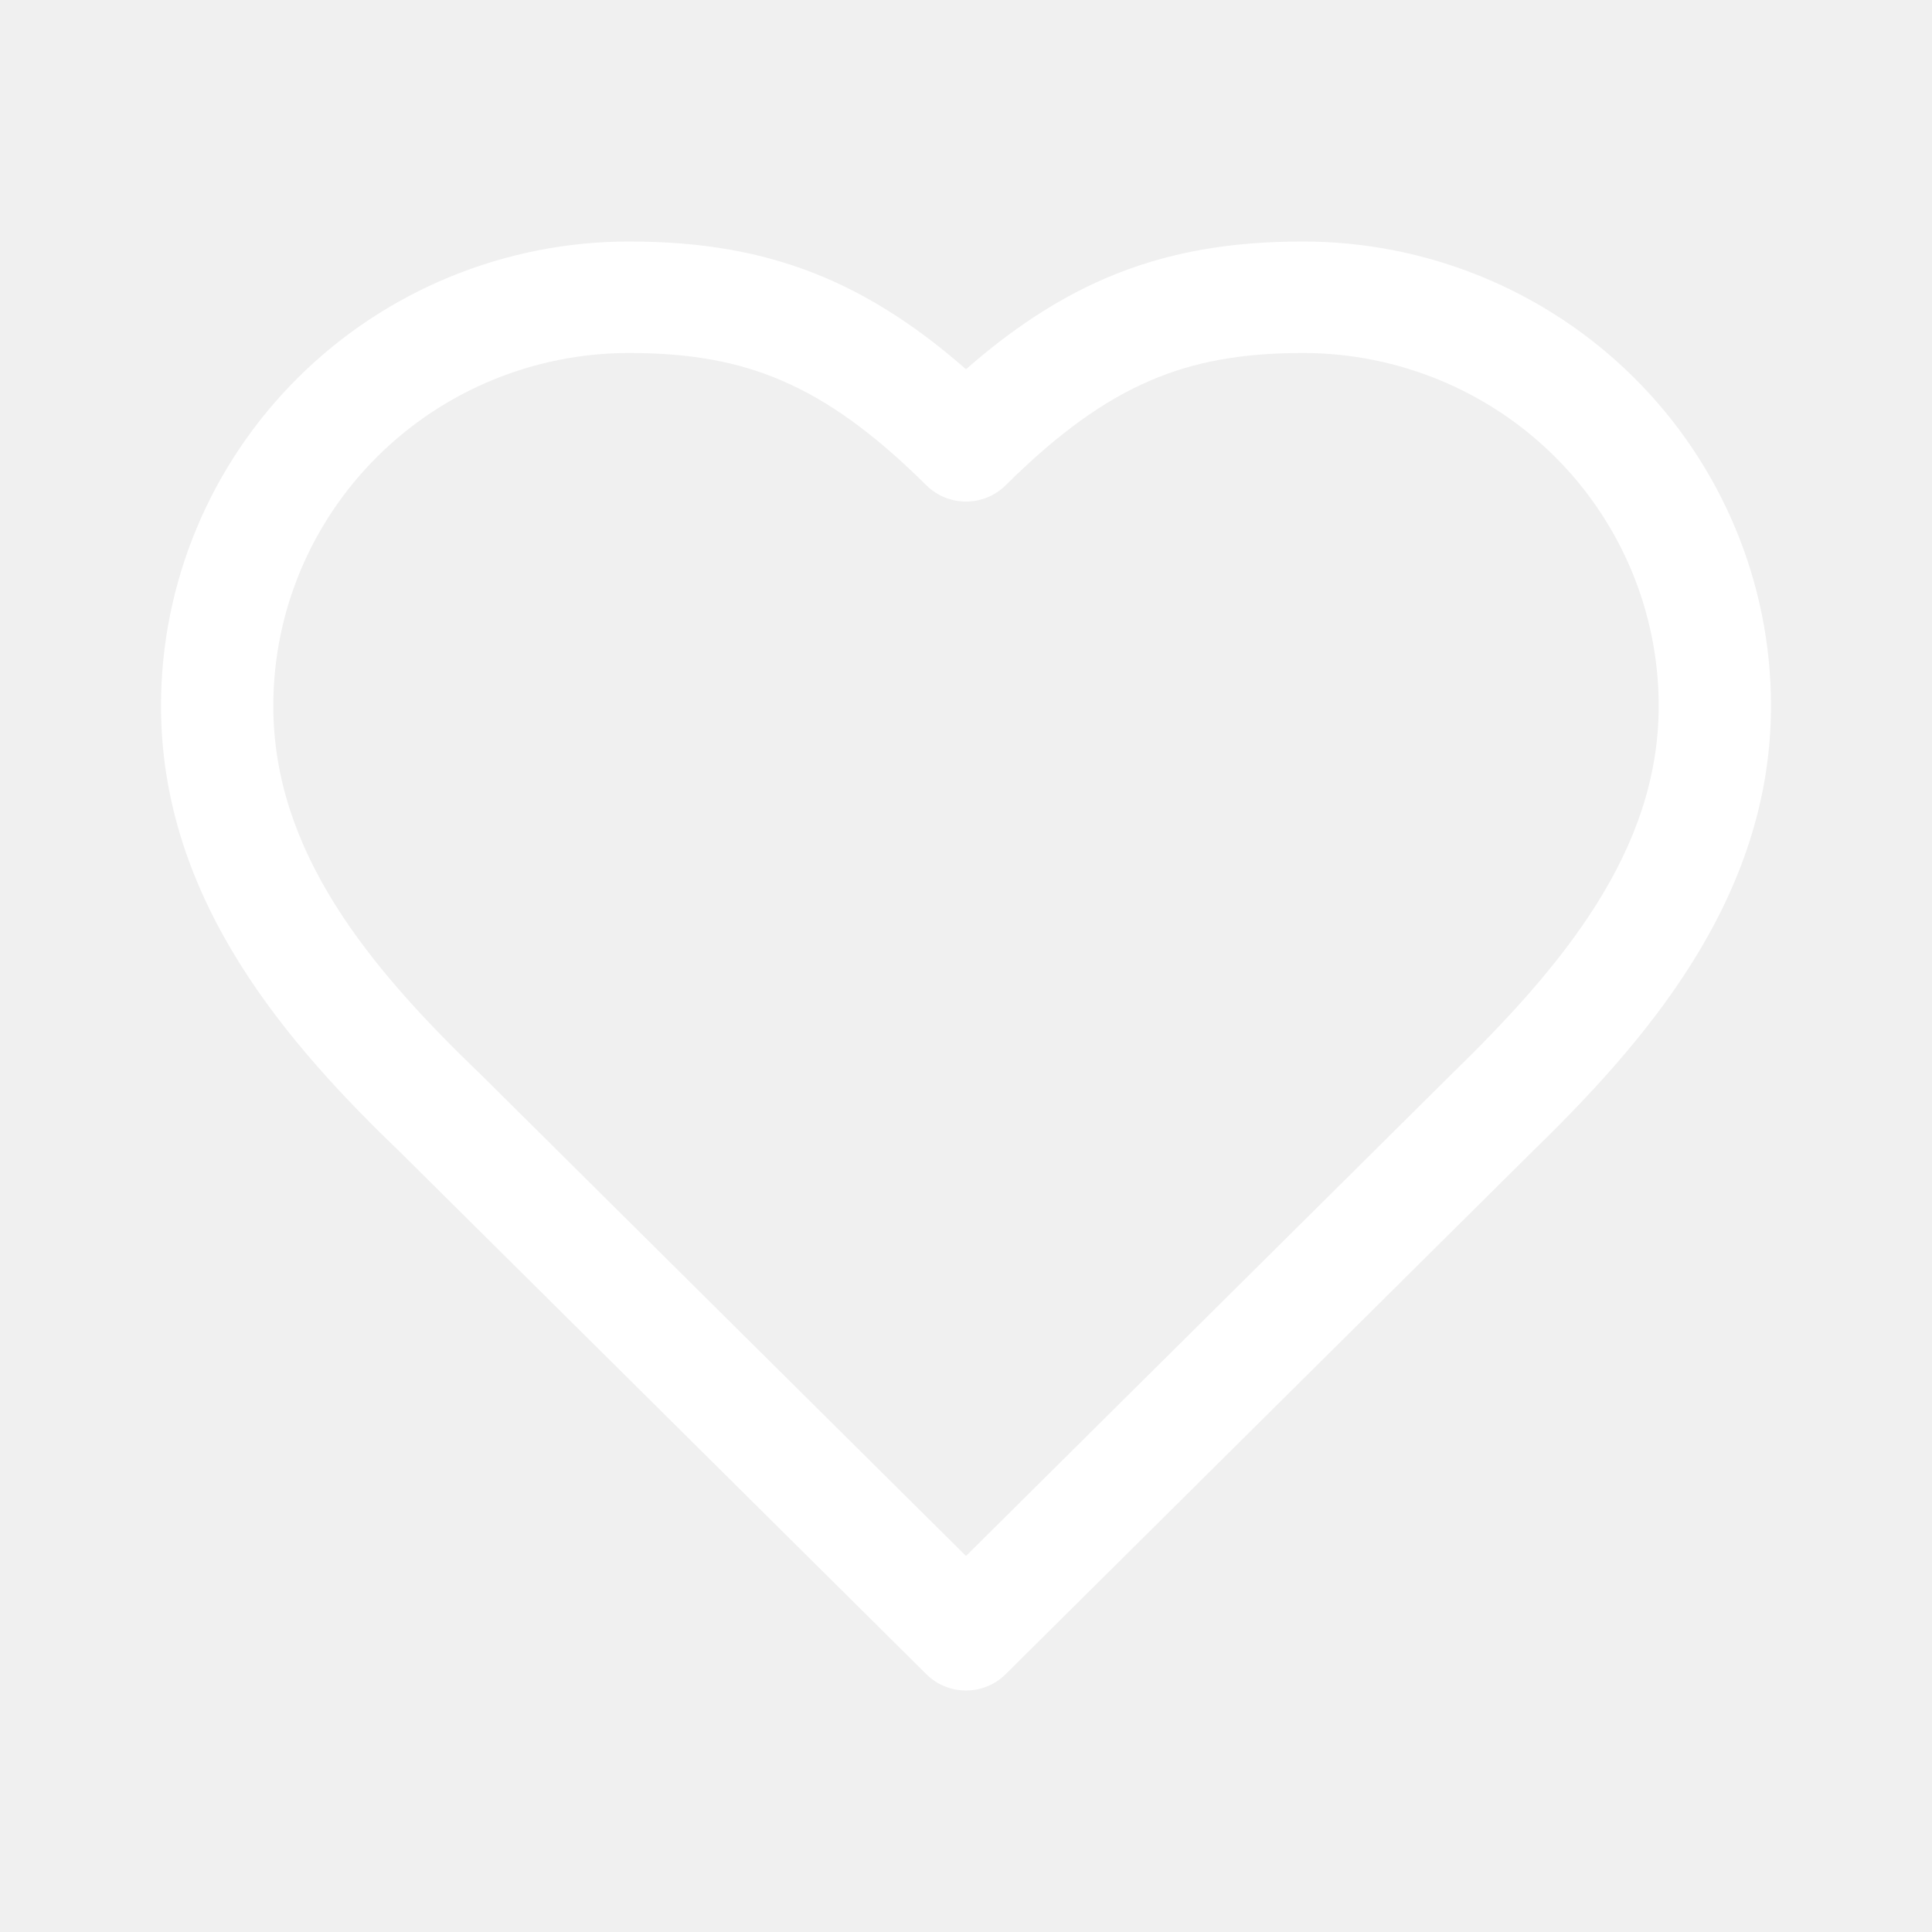
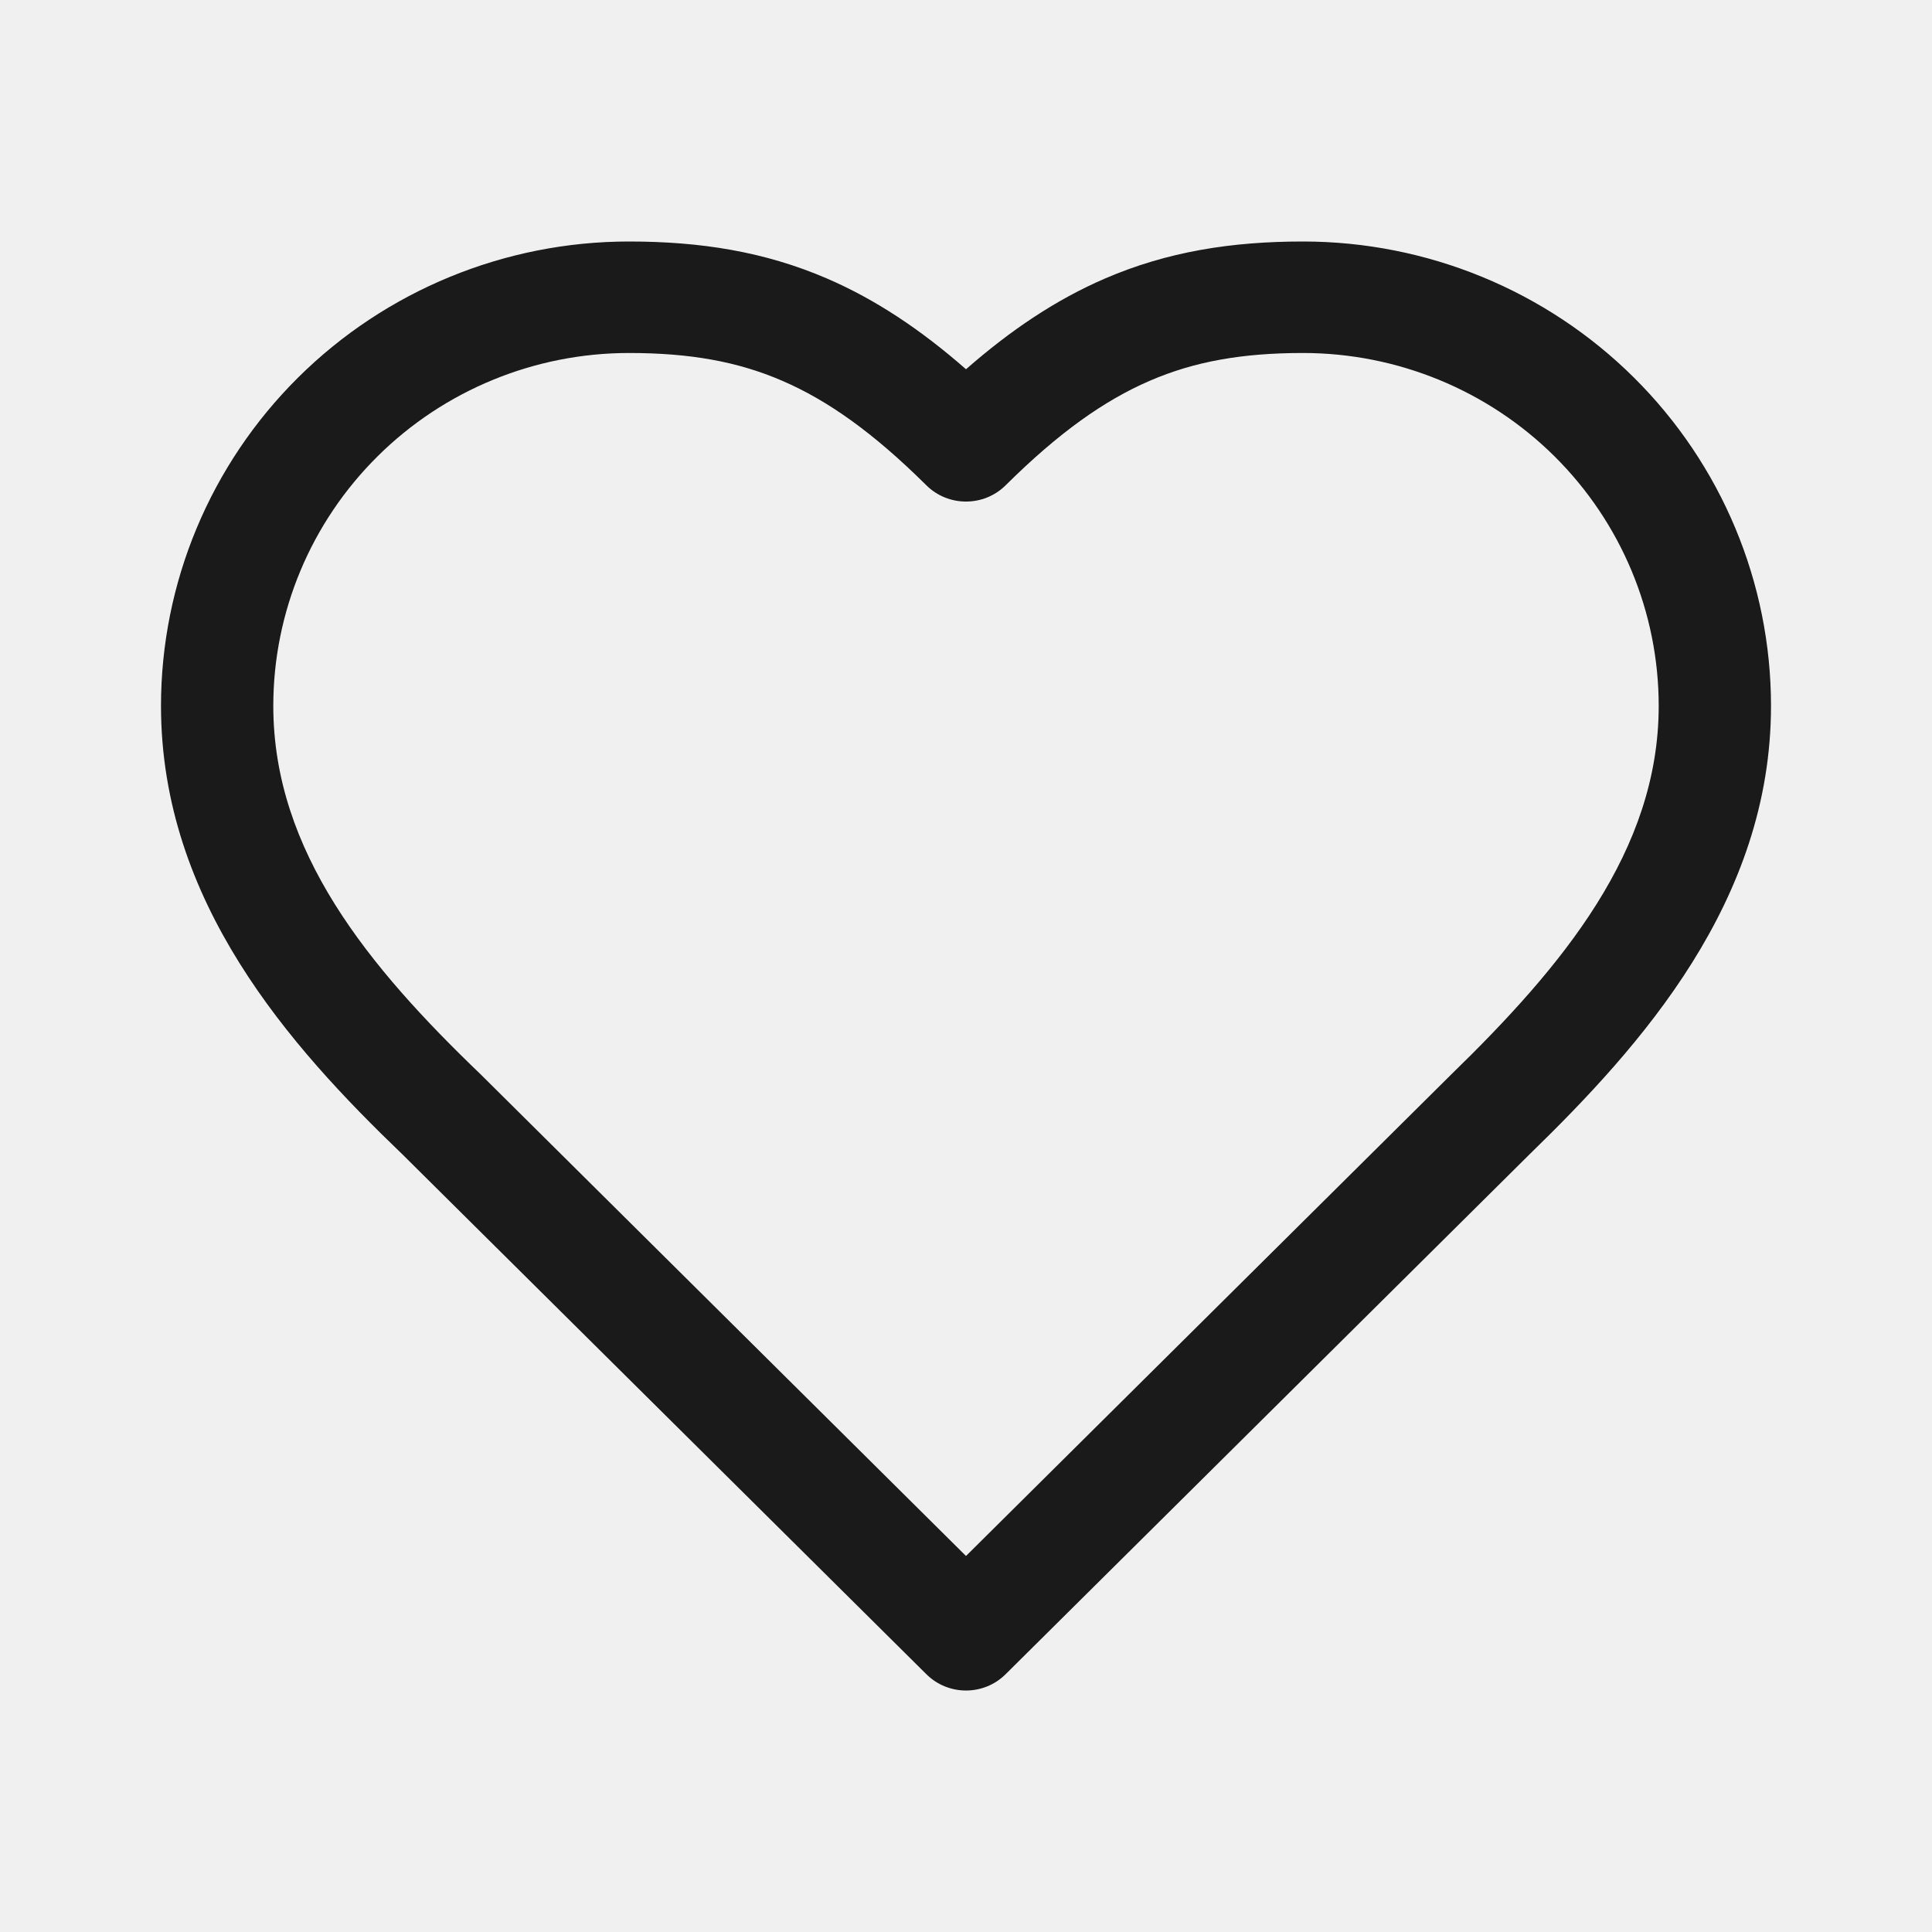
<svg xmlns="http://www.w3.org/2000/svg" width="24" height="24" viewBox="0 0 24 24" fill="none">
-   <path fill-rule="evenodd" clip-rule="evenodd" d="M3.703 4.69C4.793 3.608 6.272 3 7.814 3C8.702 3 9.5 3.126 10.276 3.461C10.875 3.72 11.435 4.092 12 4.587C12.565 4.092 13.125 3.72 13.724 3.461C14.5 3.126 15.297 3 16.186 3C17.728 3 19.207 3.608 20.297 4.69C21.387 5.772 22 7.239 22 8.769C22 11.196 20.386 12.992 19.002 14.338L12.493 20.797C12.221 21.068 11.779 21.068 11.507 20.797L4.999 14.34C3.601 12.998 2 11.204 2 8.769C2 7.239 2.613 5.772 3.703 4.69ZM7.814 4.385C6.642 4.385 5.518 4.847 4.69 5.669C3.861 6.491 3.395 7.606 3.395 8.769C3.395 10.579 4.582 12.014 5.973 13.348L5.982 13.357L12 19.329L18.023 13.352C19.411 12.002 20.605 10.569 20.605 8.769C20.605 7.606 20.139 6.491 19.311 5.669C18.482 4.847 17.358 4.385 16.186 4.385C15.437 4.385 14.839 4.489 14.281 4.731C13.718 4.974 13.151 5.375 12.493 6.028C12.221 6.298 11.779 6.298 11.507 6.028C10.849 5.375 10.282 4.974 9.719 4.731C9.161 4.489 8.563 4.385 7.814 4.385Z" fill="white" />
+   <path fill-rule="evenodd" clip-rule="evenodd" d="M3.703 4.69C4.793 3.608 6.272 3 7.814 3C8.702 3 9.5 3.126 10.276 3.461C10.875 3.72 11.435 4.092 12 4.587C12.565 4.092 13.125 3.72 13.724 3.461C14.5 3.126 15.297 3 16.186 3C17.728 3 19.207 3.608 20.297 4.69C21.387 5.772 22 7.239 22 8.769C22 11.196 20.386 12.992 19.002 14.338L12.493 20.797C12.221 21.068 11.779 21.068 11.507 20.797L4.999 14.34C3.601 12.998 2 11.204 2 8.769C2 7.239 2.613 5.772 3.703 4.69ZM7.814 4.385C6.642 4.385 5.518 4.847 4.69 5.669C3.861 6.491 3.395 7.606 3.395 8.769C3.395 10.579 4.582 12.014 5.973 13.348L5.982 13.357L12 19.329L18.023 13.352C19.411 12.002 20.605 10.569 20.605 8.769C20.605 7.606 20.139 6.491 19.311 5.669C18.482 4.847 17.358 4.385 16.186 4.385C15.437 4.385 14.839 4.489 14.281 4.731C13.718 4.974 13.151 5.375 12.493 6.028C12.221 6.298 11.779 6.298 11.507 6.028C10.849 5.375 10.282 4.974 9.719 4.731C9.161 4.489 8.563 4.385 7.814 4.385Z" fill="#1A1A1A" />
</svg>
